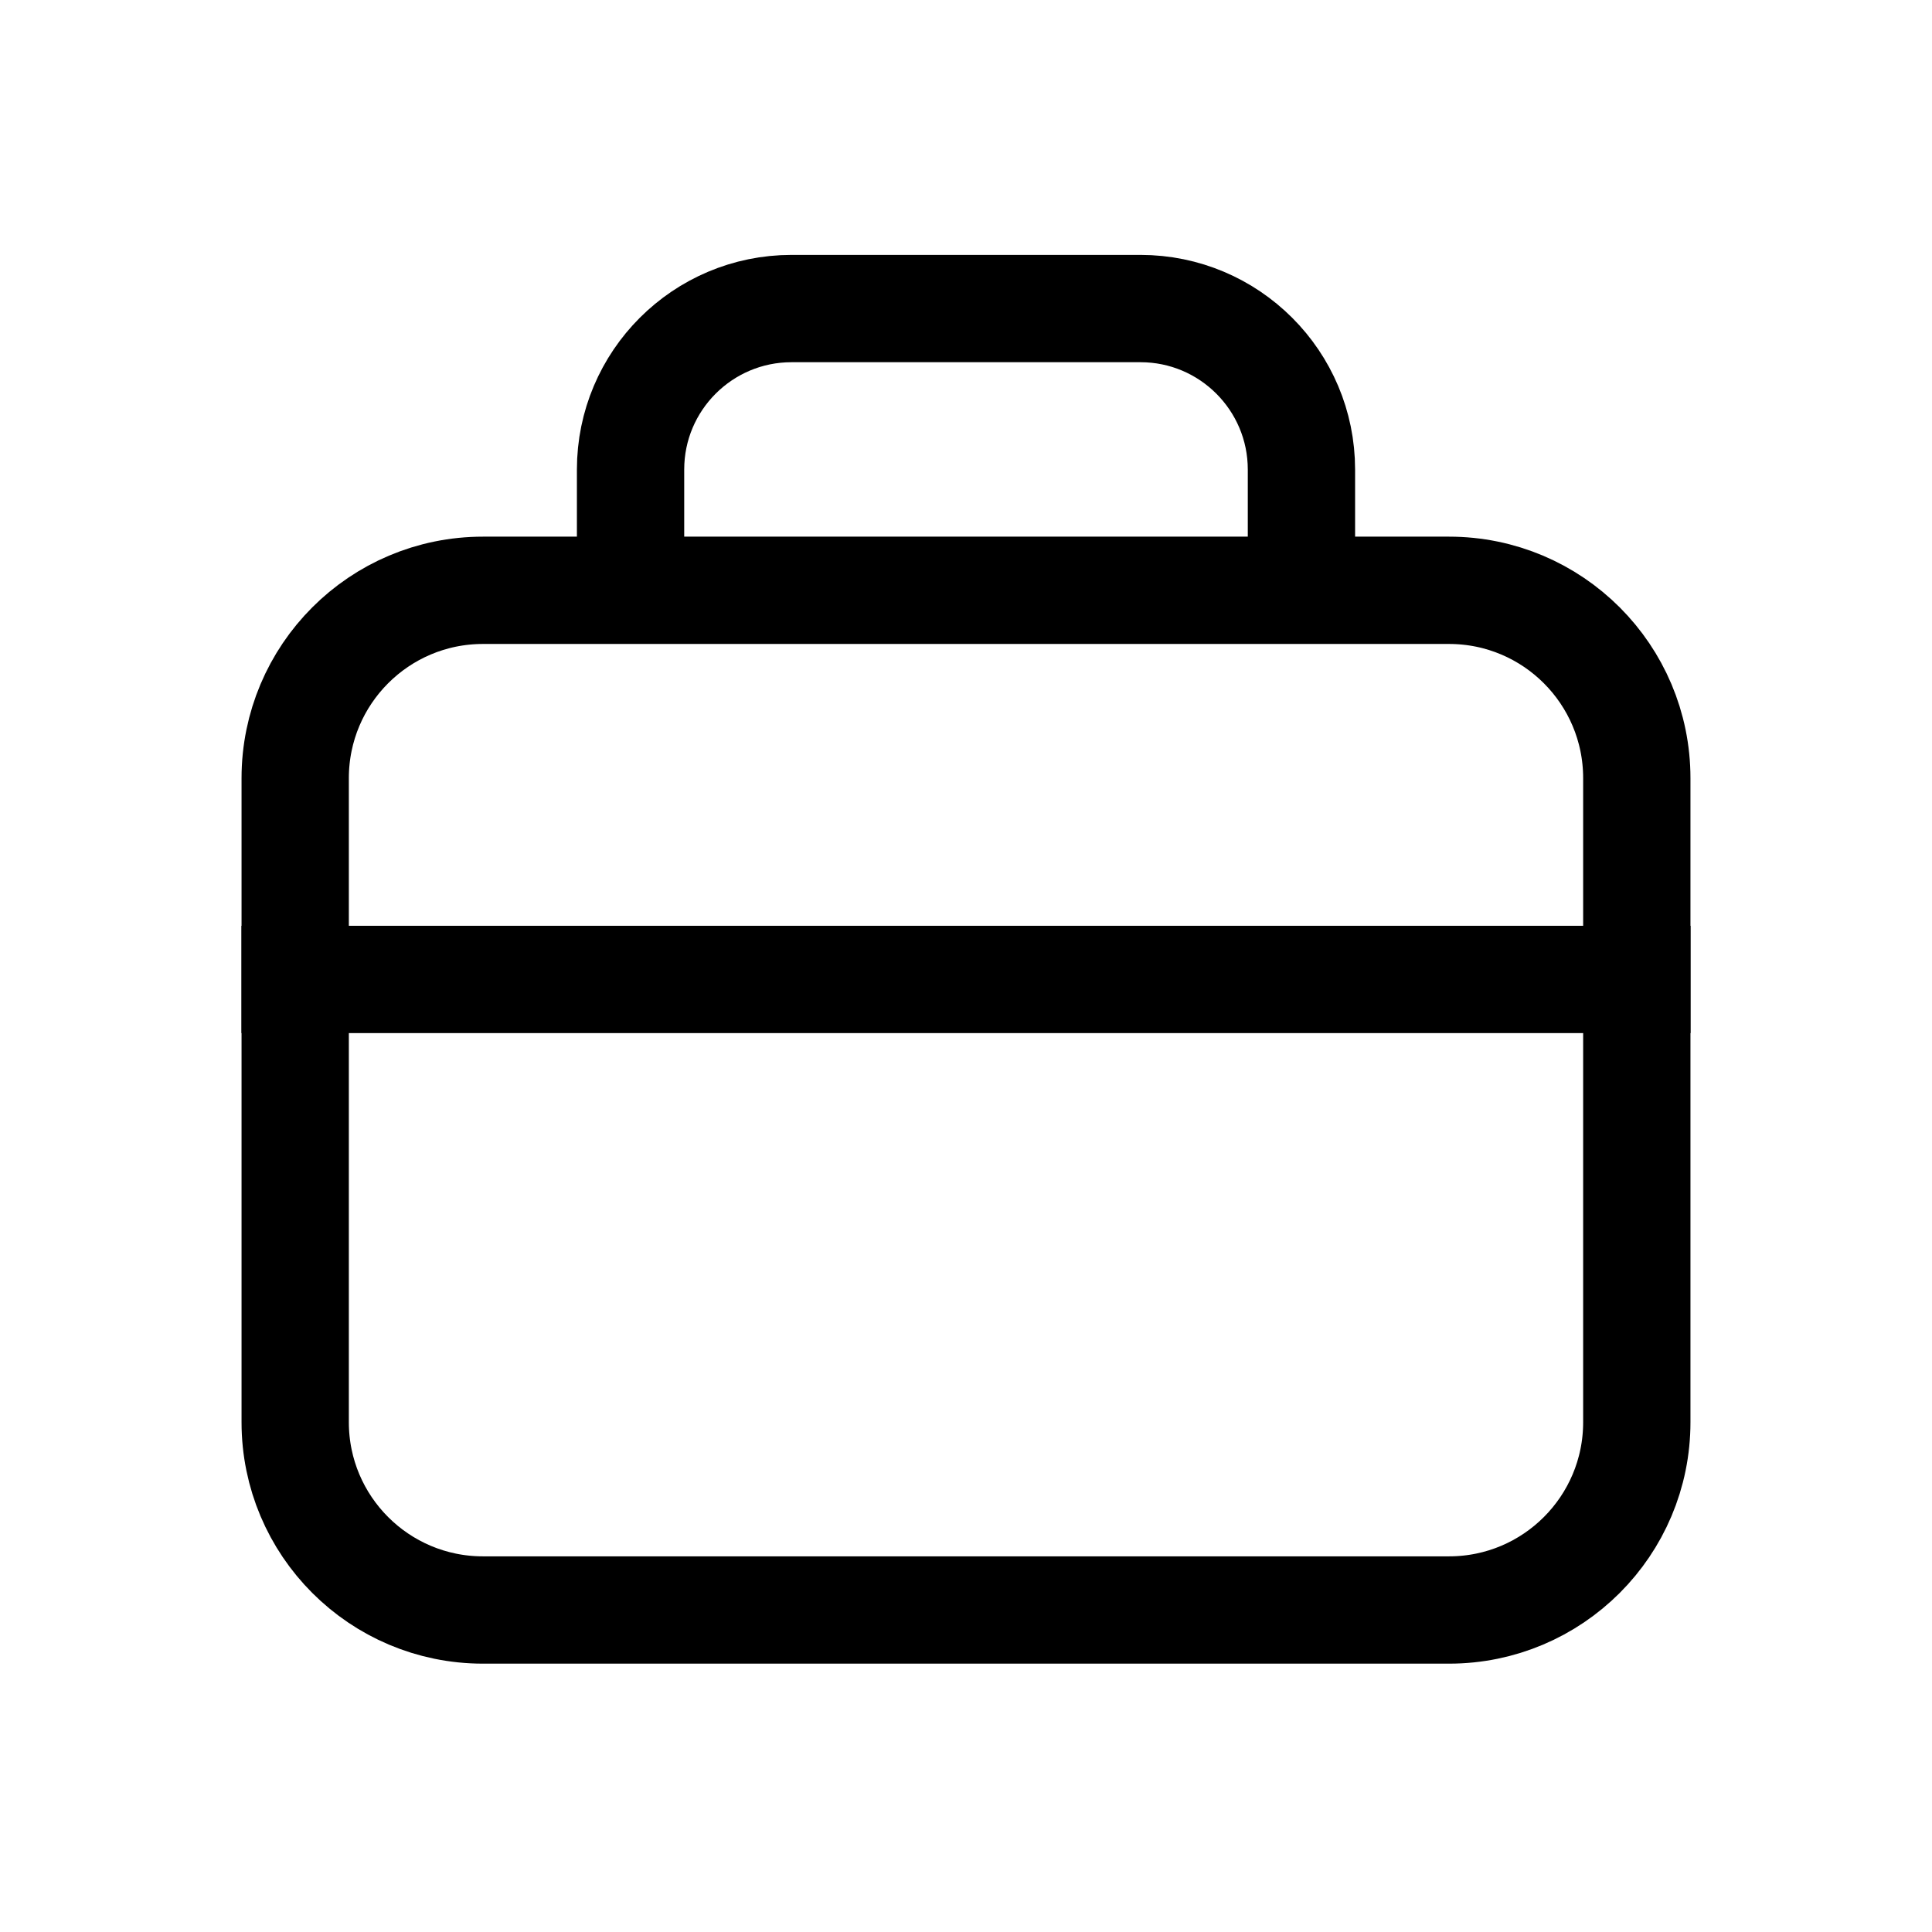
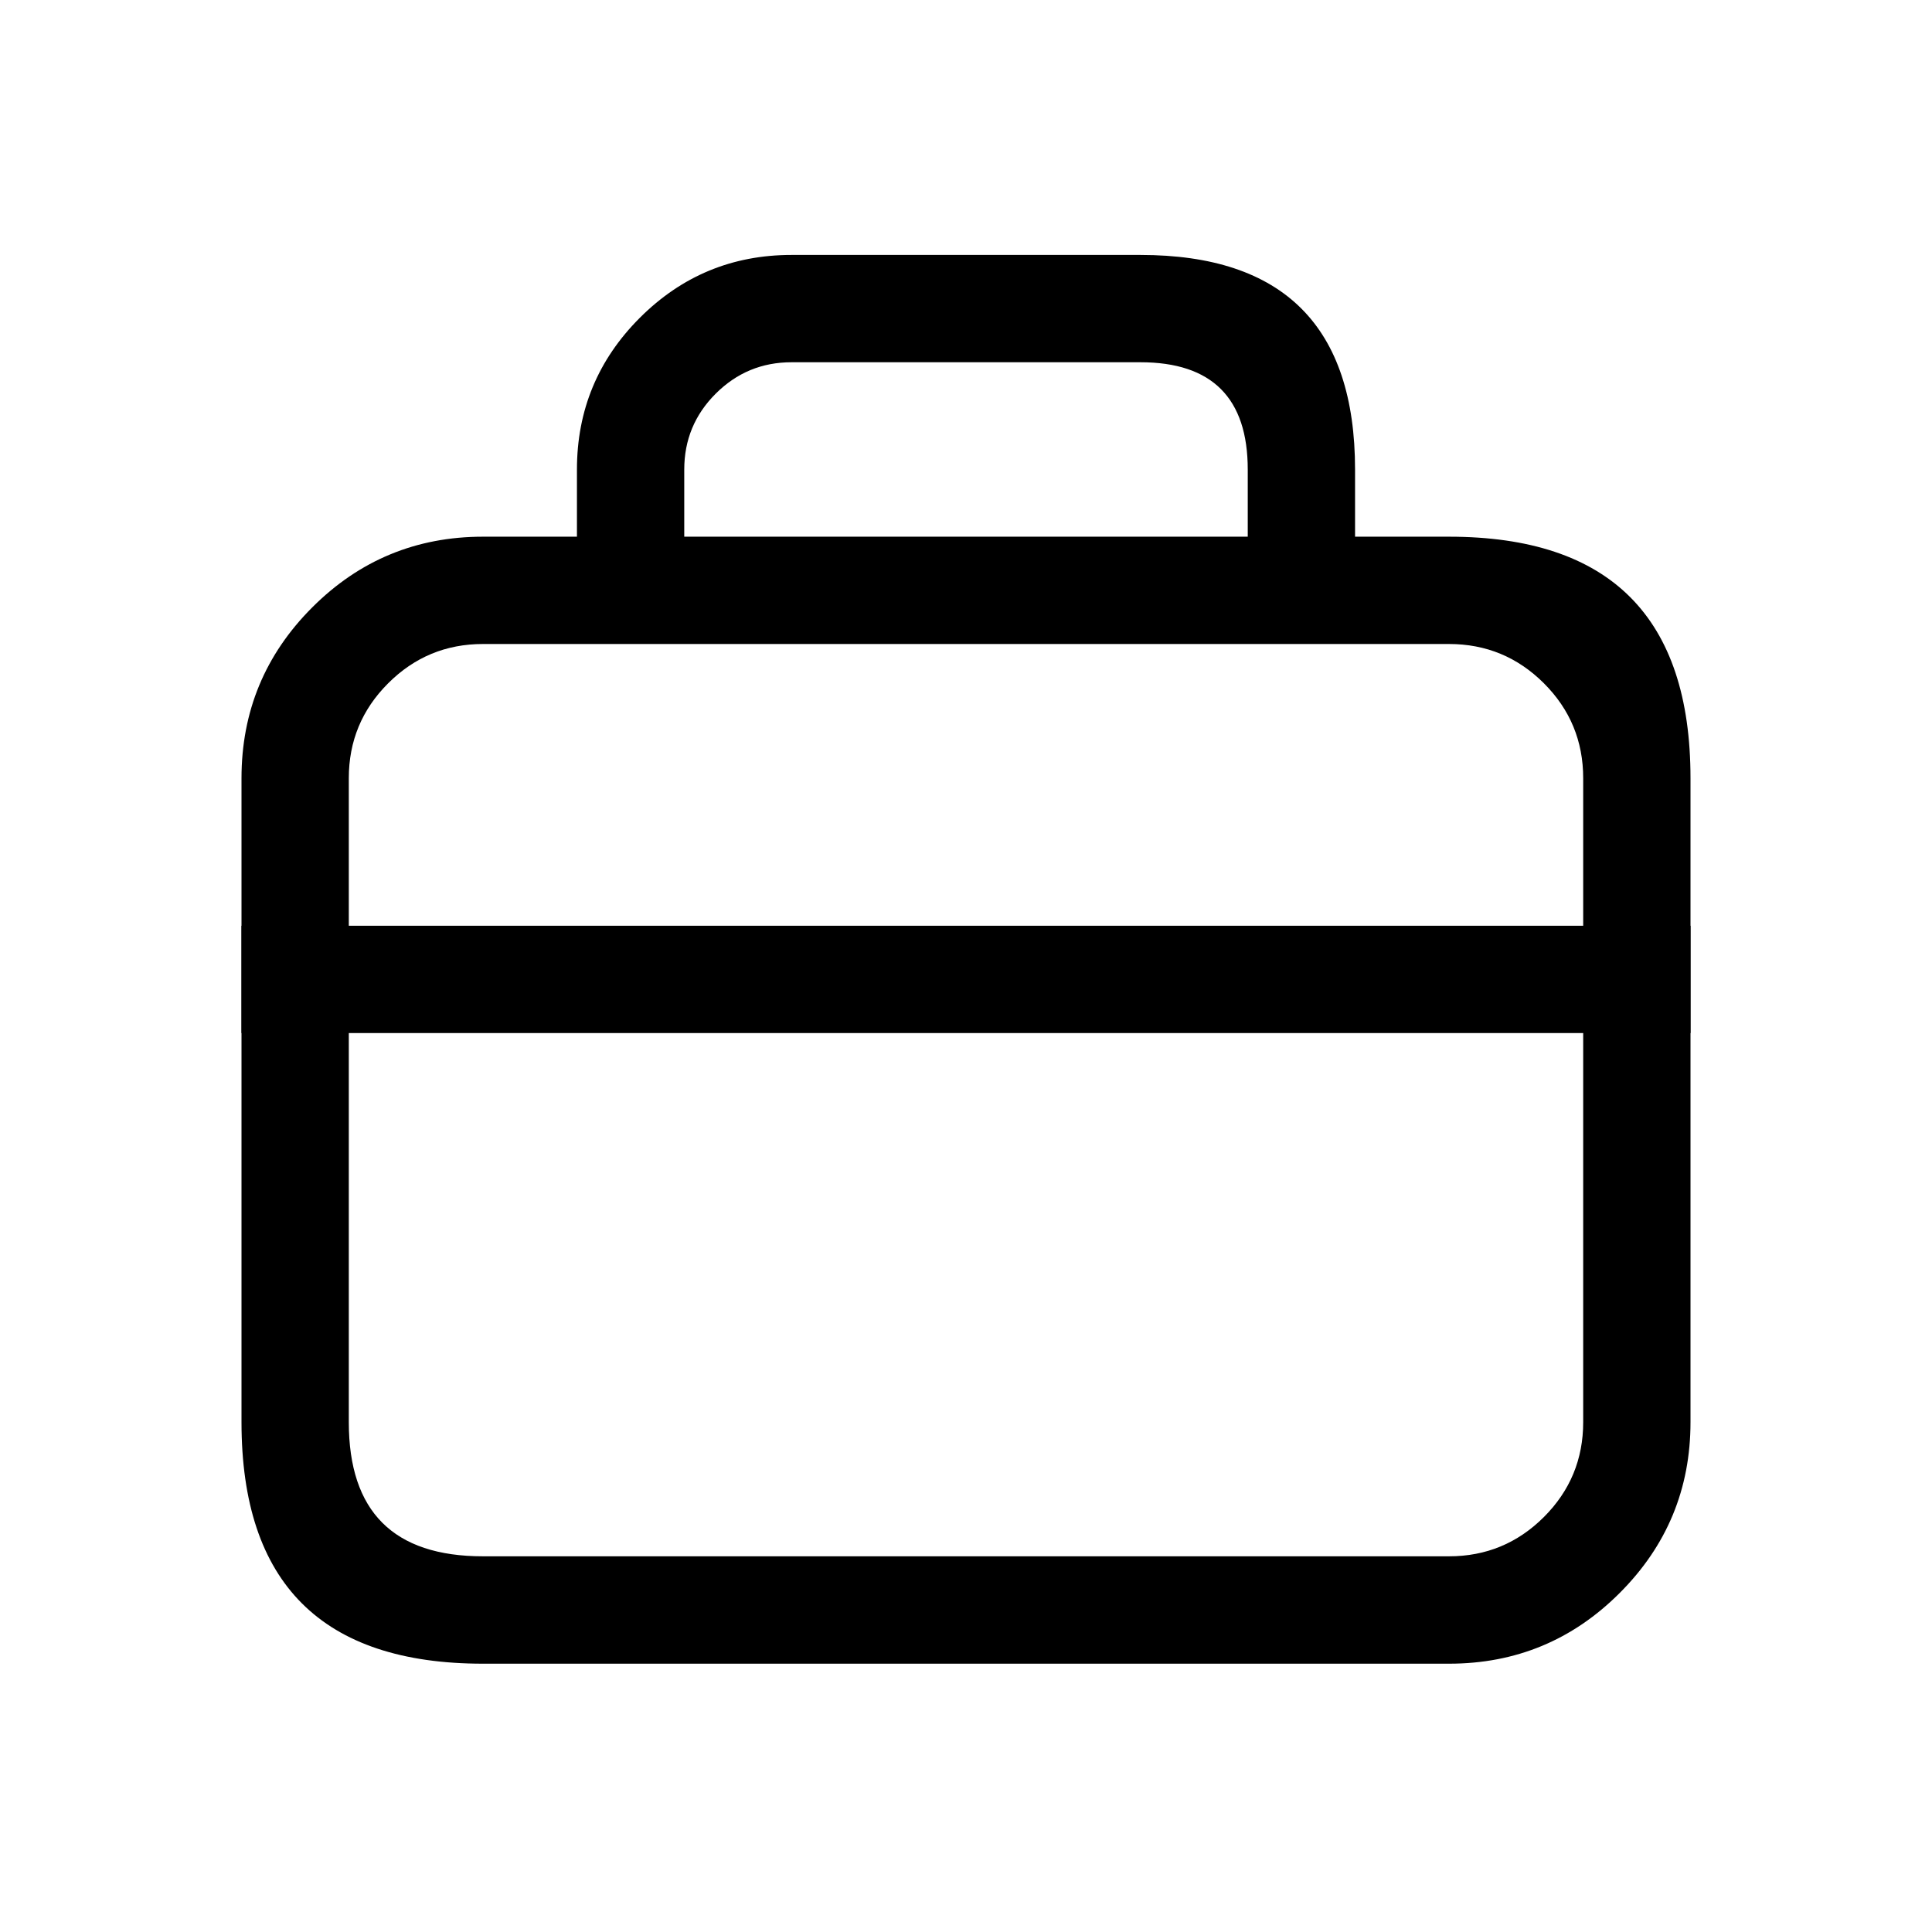
- <svg xmlns="http://www.w3.org/2000/svg" width="24" height="24" viewBox="0 0 24 24" fill="none">
-   <g id="msg_emoji_work">
-     <path id="Rectangle" fill-rule="evenodd" clip-rule="evenodd" d="M3.667 9.667C3.667 8.378 4.711 7.333 6 7.333H18C19.289 7.333 20.333 8.378 20.333 9.667V17.667C20.333 18.955 19.289 20 18 20H6C4.711 20 3.667 18.955 3.667 17.667V14.912V9.667Z" stroke="black" stroke-width="1.333" />
-     <path id="Path 144" d="M3 12.167H9.293H15.213H21" stroke="black" stroke-width="1.333" />
-     <path id="Path 145" d="M7.833 7V5.833C7.833 4.729 8.729 3.833 9.833 3.833H14.167C15.271 3.833 16.167 4.729 16.167 5.833V7" stroke="black" stroke-width="1.333" stroke-linecap="round" />
-   </g>
+ <svg xmlns="http://www.w3.org/2000/svg" width="24" height="24" viewBox="0 0 24 24">
+   <defs />
+   <path id="Rectangle" d="M3,9.667 Q3,8.424 3.879,7.545 Q4.757,6.667 6,6.667 L18,6.667 Q21,6.667 21,9.667 L21,17.667 Q21,18.909 20.121,19.788 Q19.243,20.667 18,20.667 L6,20.667 Q3,20.667 3,17.667 L3,14.913 Z M4.333,9.667 L4.333,17.667 Q4.333,19.333 6,19.333 L18,19.333 Q18.69,19.333 19.179,18.845 Q19.667,18.357 19.667,17.667 L19.667,9.667 Q19.667,8.976 19.179,8.488 Q18.69,8 18,8 L6,8 Q5.31,8 4.822,8.488 Q4.333,8.976 4.333,9.667 Z" />
+   <path id="Path 144" d="M3,11.5 L9.293,11.5 L15.213,11.5 L21,11.5 L21,12.833 L15.213,12.833 L9.293,12.833 L3,12.833 L3,11.5 Z" />
+   <path id="Path 145" d="M7.167,7 L7.167,5.833 Q7.167,4.729 7.948,3.948 Q8.729,3.167 9.833,3.167 L14.167,3.167 Q16.833,3.167 16.833,5.833 L16.833,7 Q16.833,7.276 16.638,7.471 Q16.443,7.667 16.167,7.667 Q15.89,7.667 15.695,7.471 Q15.5,7.276 15.5,7 L15.5,5.833 Q15.5,4.5 14.167,4.5 L9.833,4.5 Q9.281,4.5 8.89,4.891 Q8.5,5.281 8.5,5.833 L8.5,7 Q8.5,7.276 8.305,7.471 Q8.109,7.667 7.833,7.667 Q7.557,7.667 7.362,7.471 Q7.167,7.276 7.167,7 Z" />
</svg>
